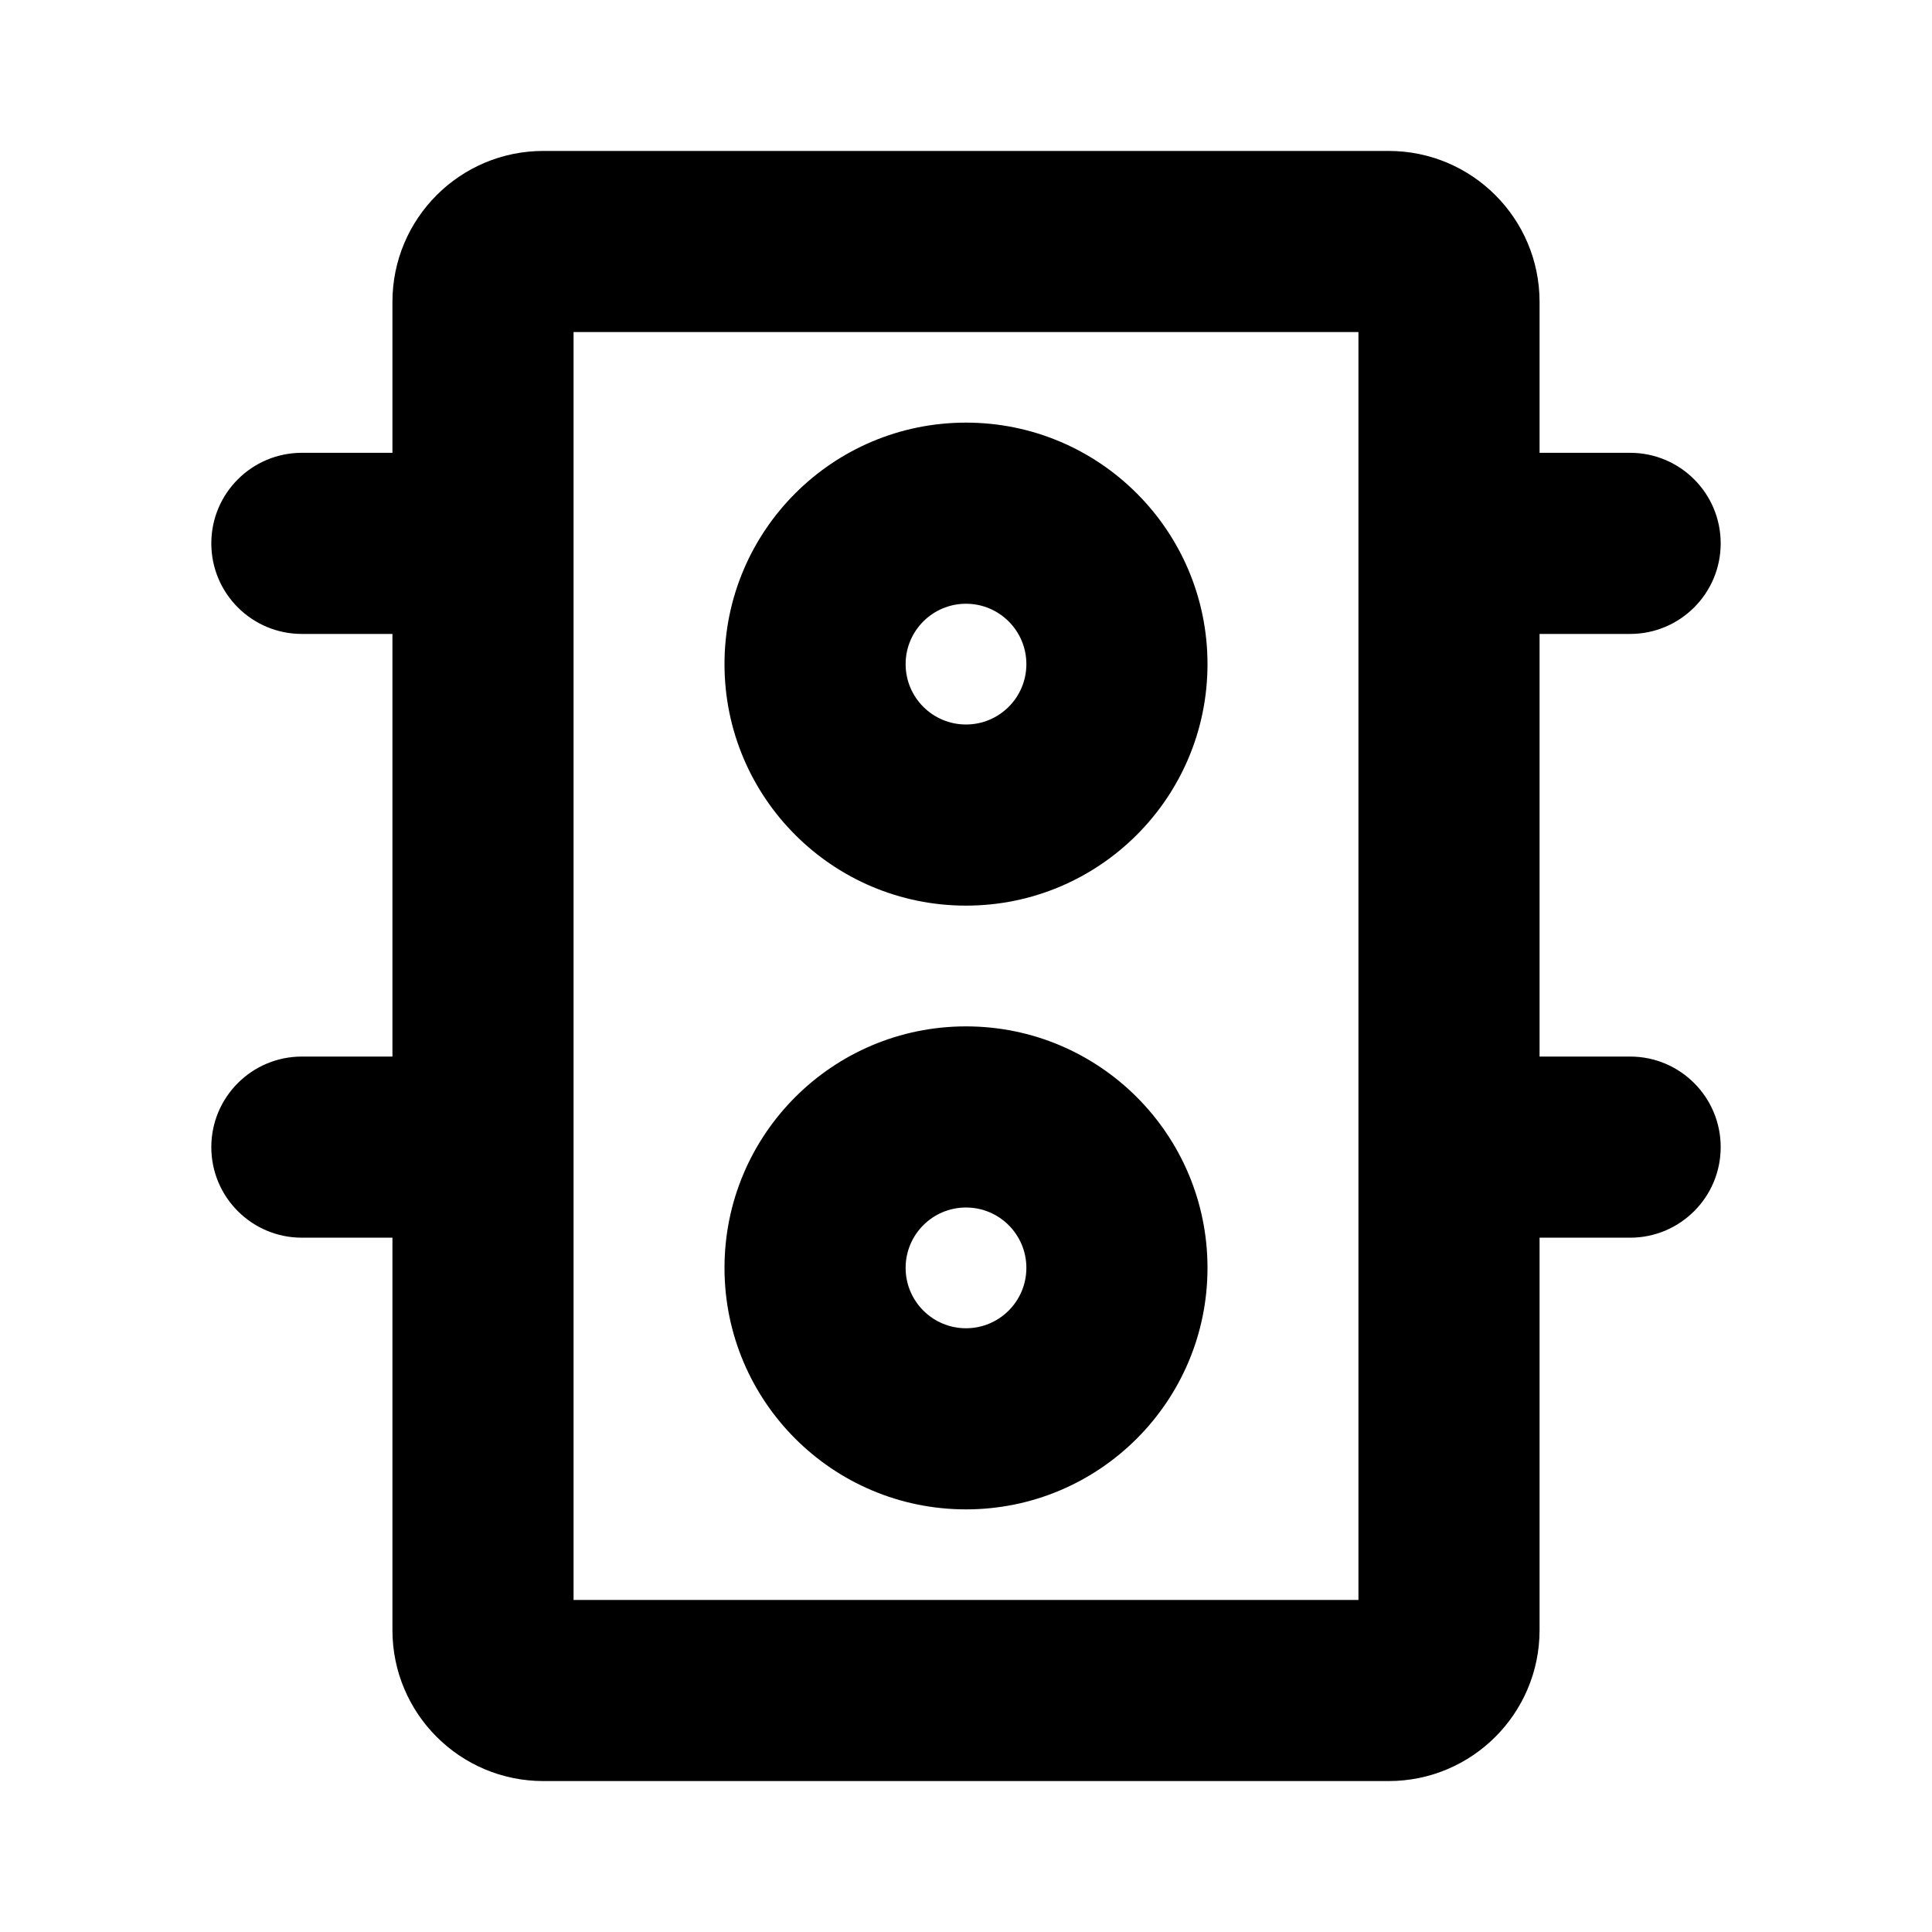
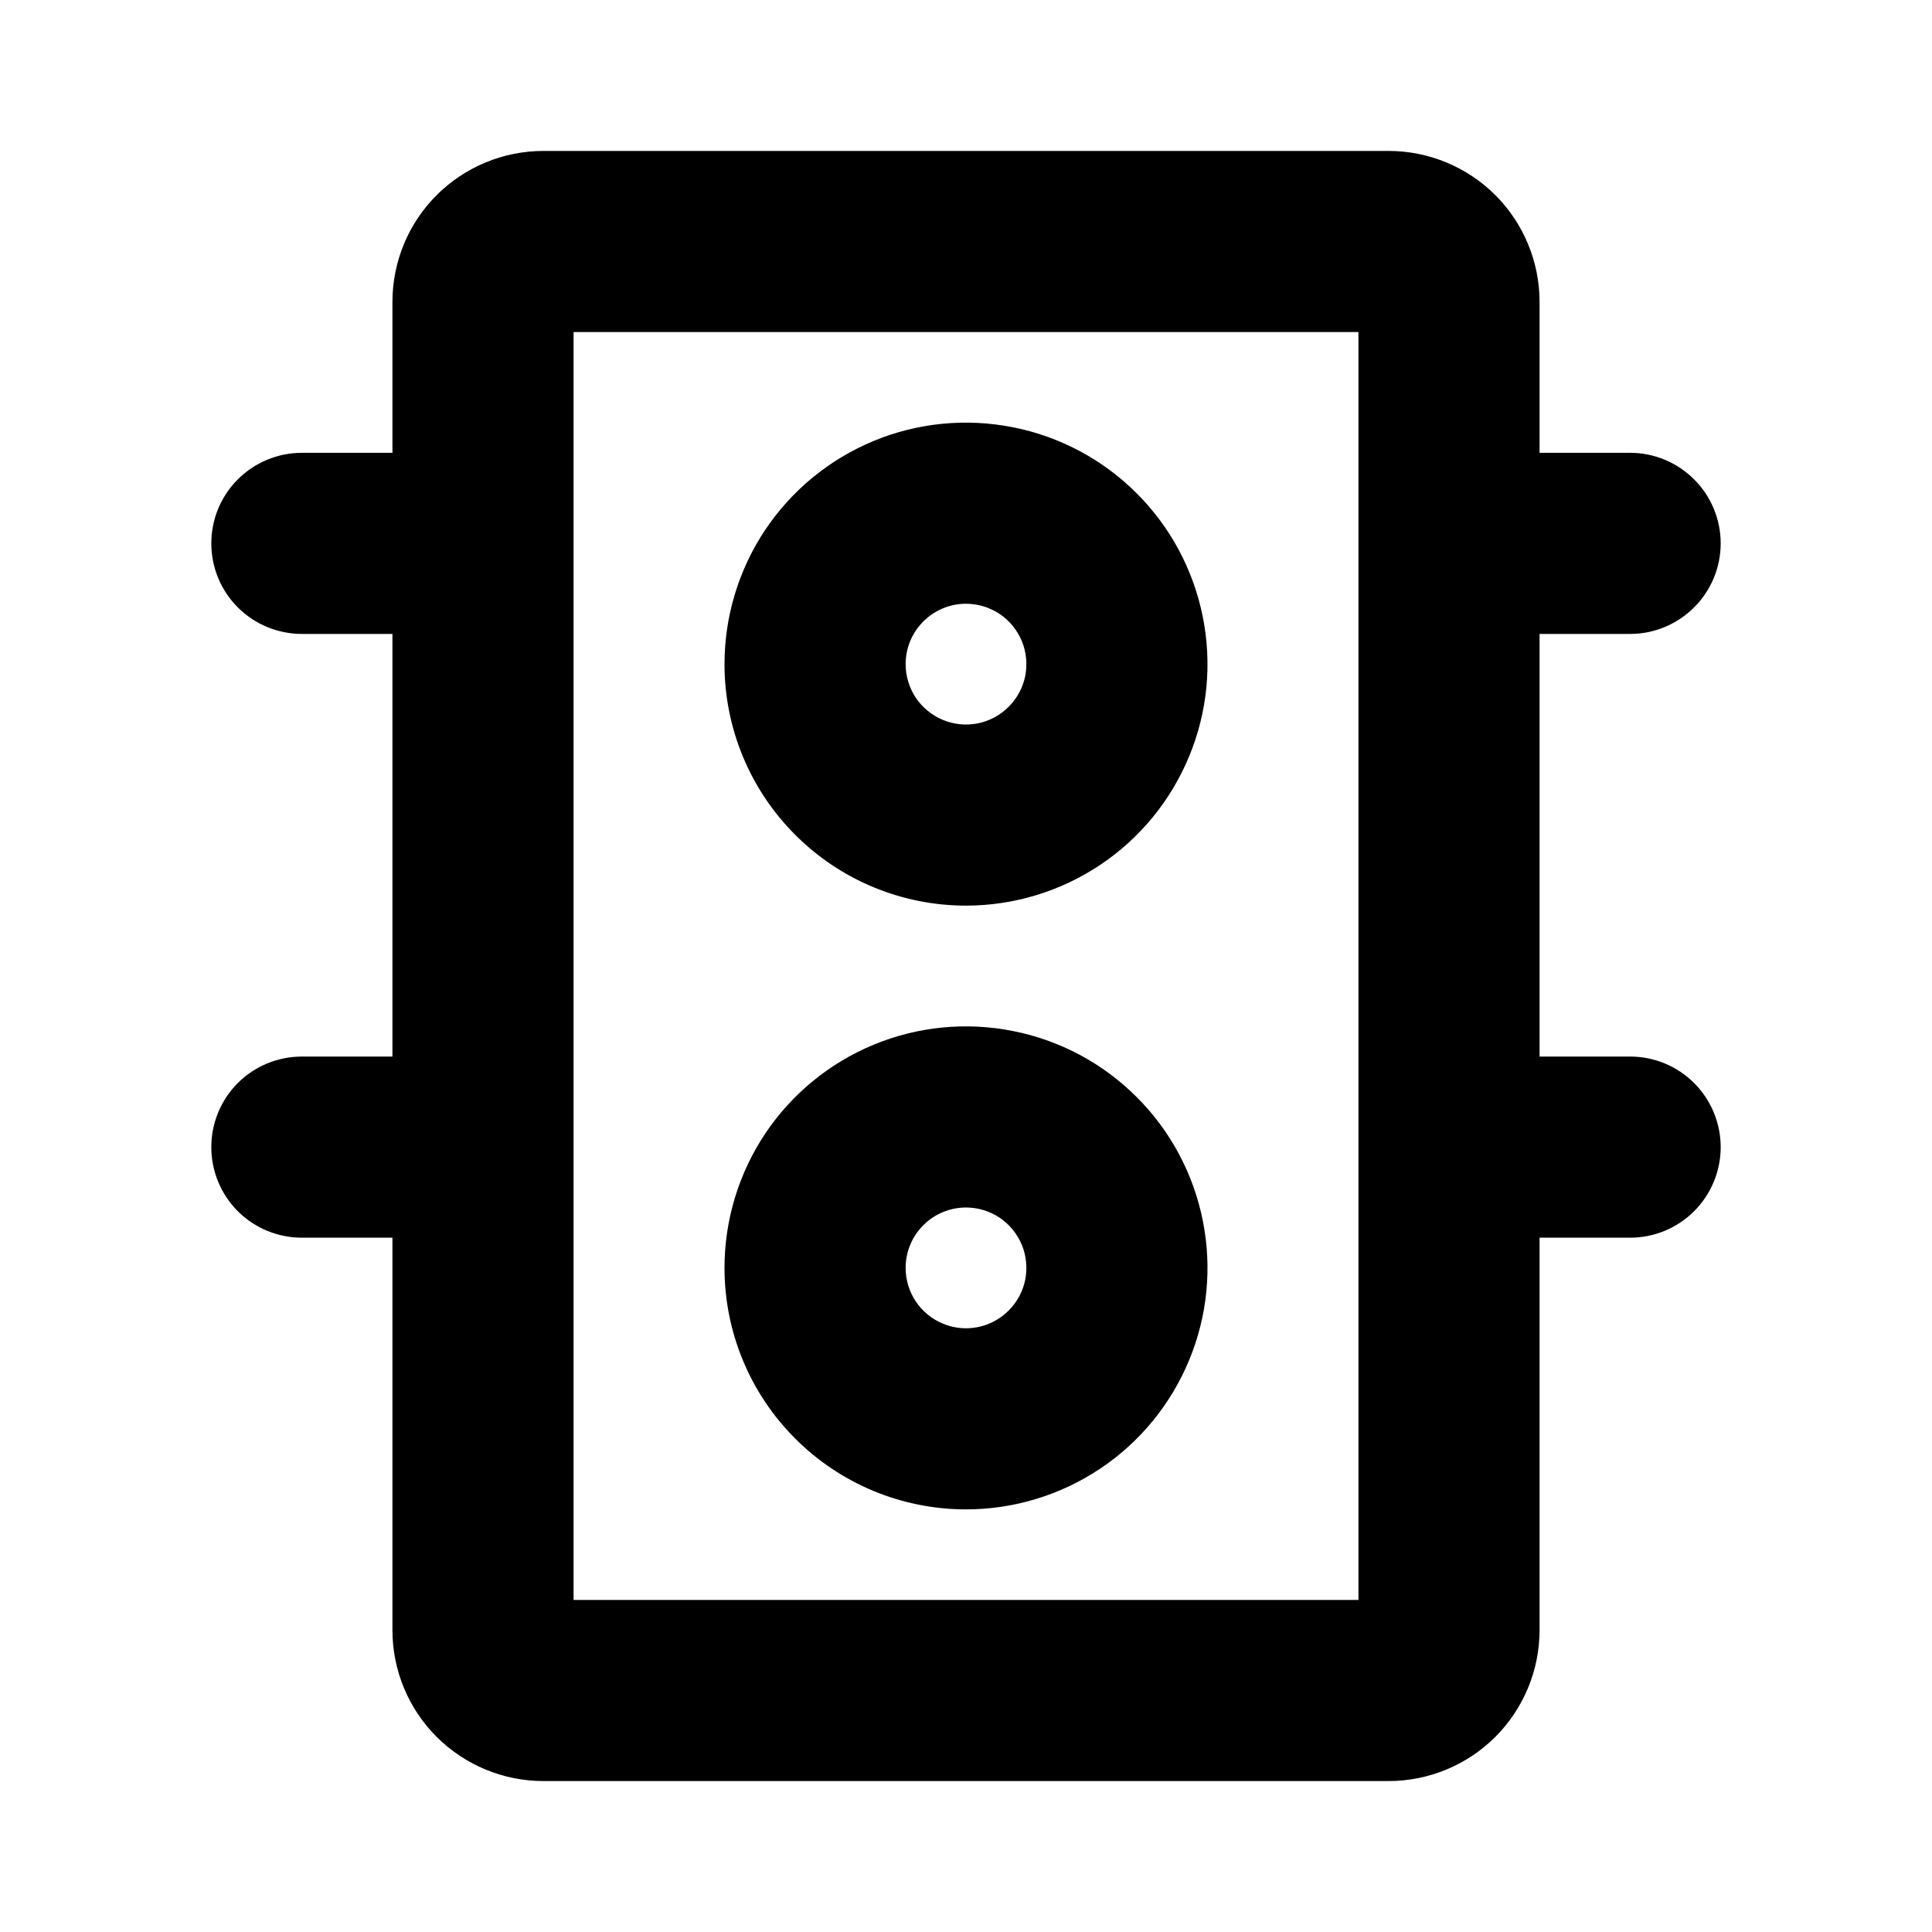
- <svg xmlns="http://www.w3.org/2000/svg" viewBox="0 0 24 24" aria-hidden="true" fill="currentColor" height="24px" width="24px">
-   <path d="M20.25 13.125h-1.125v-5.25h1.125a1.125 1.125 0 0 0 0-2.25h-1.125V3.75a1.875 1.875 0 0 0-1.875-1.875H6.75A1.875 1.875 0 0 0 4.875 3.75v1.875H3.75a1.125 1.125 0 0 0 0 2.25h1.125v5.25H3.75a1.125 1.125 0 1 0 0 2.25h1.125v4.875a1.875 1.875 0 0 0 1.875 1.875h10.5a1.875 1.875 0 0 0 1.875-1.875v-4.875h1.125a1.125 1.125 0 0 0 0-2.25m-3.375 6.75h-9.75V4.125h9.75zM12 11.25a3 3 0 1 0 0-6 3 3 0 0 0 0 6m0-3.75A.75.75 0 1 1 12 9a.75.75 0 0 1 0-1.5m0 11.25a3 3 0 1 0 0-6 3 3 0 0 0 0 6M12 15a.75.75 0 1 1 0 1.5.75.75 0 0 1 0-1.5" />
+ <svg xmlns="http://www.w3.org/2000/svg" width="24" height="24" viewBox="0 0 24 24">
+   <path d="M20.25 13.125H19.125V7.875H20.25C20.548 7.875 20.834 7.756 21.045 7.545C21.256 7.335 21.375 7.048 21.375 6.75C21.375 6.452 21.256 6.165 21.045 5.955C20.834 5.744 20.548 5.625 20.25 5.625H19.125V3.75C19.125 3.253 18.927 2.776 18.576 2.424C18.224 2.073 17.747 1.875 17.25 1.875H6.75C6.253 1.875 5.776 2.073 5.424 2.424C5.072 2.776 4.875 3.253 4.875 3.75V5.625H3.75C3.452 5.625 3.165 5.744 2.954 5.955C2.743 6.165 2.625 6.452 2.625 6.75C2.625 7.048 2.743 7.335 2.954 7.545C3.165 7.756 3.452 7.875 3.75 7.875H4.875V13.125H3.75C3.452 13.125 3.165 13.243 2.954 13.454C2.743 13.665 2.625 13.952 2.625 14.25C2.625 14.548 2.743 14.835 2.954 15.046C3.165 15.257 3.452 15.375 3.75 15.375H4.875V20.25C4.875 20.747 5.072 21.224 5.424 21.576C5.776 21.927 6.253 22.125 6.75 22.125H17.25C17.747 22.125 18.224 21.927 18.576 21.576C18.927 21.224 19.125 20.747 19.125 20.25V15.375H20.25C20.548 15.375 20.834 15.257 21.045 15.046C21.256 14.835 21.375 14.548 21.375 14.25C21.375 13.952 21.256 13.665 21.045 13.454C20.834 13.243 20.548 13.125 20.25 13.125ZM16.875 19.875H7.125V4.125H16.875V19.875ZM12 11.25C12.593 11.25 13.173 11.074 13.667 10.744C14.16 10.415 14.544 9.946 14.771 9.398C14.999 8.85 15.058 8.247 14.942 7.665C14.826 7.083 14.541 6.548 14.121 6.129C13.702 5.709 13.167 5.423 12.585 5.308C12.003 5.192 11.4 5.251 10.852 5.478C10.304 5.705 9.835 6.09 9.505 6.583C9.176 7.077 9 7.657 9 8.25C9 9.046 9.316 9.809 9.879 10.371C10.441 10.934 11.204 11.25 12 11.25ZM12 7.5C12.148 7.5 12.293 7.544 12.417 7.626C12.54 7.709 12.636 7.826 12.693 7.963C12.75 8.1 12.764 8.251 12.736 8.396C12.707 8.542 12.635 8.675 12.53 8.78C12.425 8.885 12.292 8.957 12.146 8.986C12.001 9.015 11.85 9 11.713 8.943C11.576 8.886 11.459 8.79 11.376 8.667C11.294 8.543 11.25 8.398 11.25 8.25C11.25 8.051 11.329 7.86 11.47 7.72C11.61 7.579 11.801 7.5 12 7.5ZM12 18.75C12.593 18.75 13.173 18.574 13.667 18.244C14.16 17.915 14.544 17.446 14.771 16.898C14.999 16.35 15.058 15.747 14.942 15.165C14.826 14.583 14.541 14.048 14.121 13.629C13.702 13.209 13.167 12.923 12.585 12.808C12.003 12.692 11.4 12.751 10.852 12.978C10.304 13.205 9.835 13.59 9.505 14.083C9.176 14.577 9 15.157 9 15.75C9 16.546 9.316 17.309 9.879 17.871C10.441 18.434 11.204 18.75 12 18.75ZM12 15C12.148 15 12.293 15.044 12.417 15.126C12.54 15.209 12.636 15.326 12.693 15.463C12.75 15.6 12.764 15.751 12.736 15.896C12.707 16.042 12.635 16.175 12.53 16.28C12.425 16.385 12.292 16.457 12.146 16.486C12.001 16.515 11.85 16.5 11.713 16.443C11.576 16.386 11.459 16.29 11.376 16.167C11.294 16.043 11.25 15.898 11.25 15.75C11.25 15.551 11.329 15.36 11.47 15.22C11.61 15.079 11.801 15 12 15Z" />
</svg>
